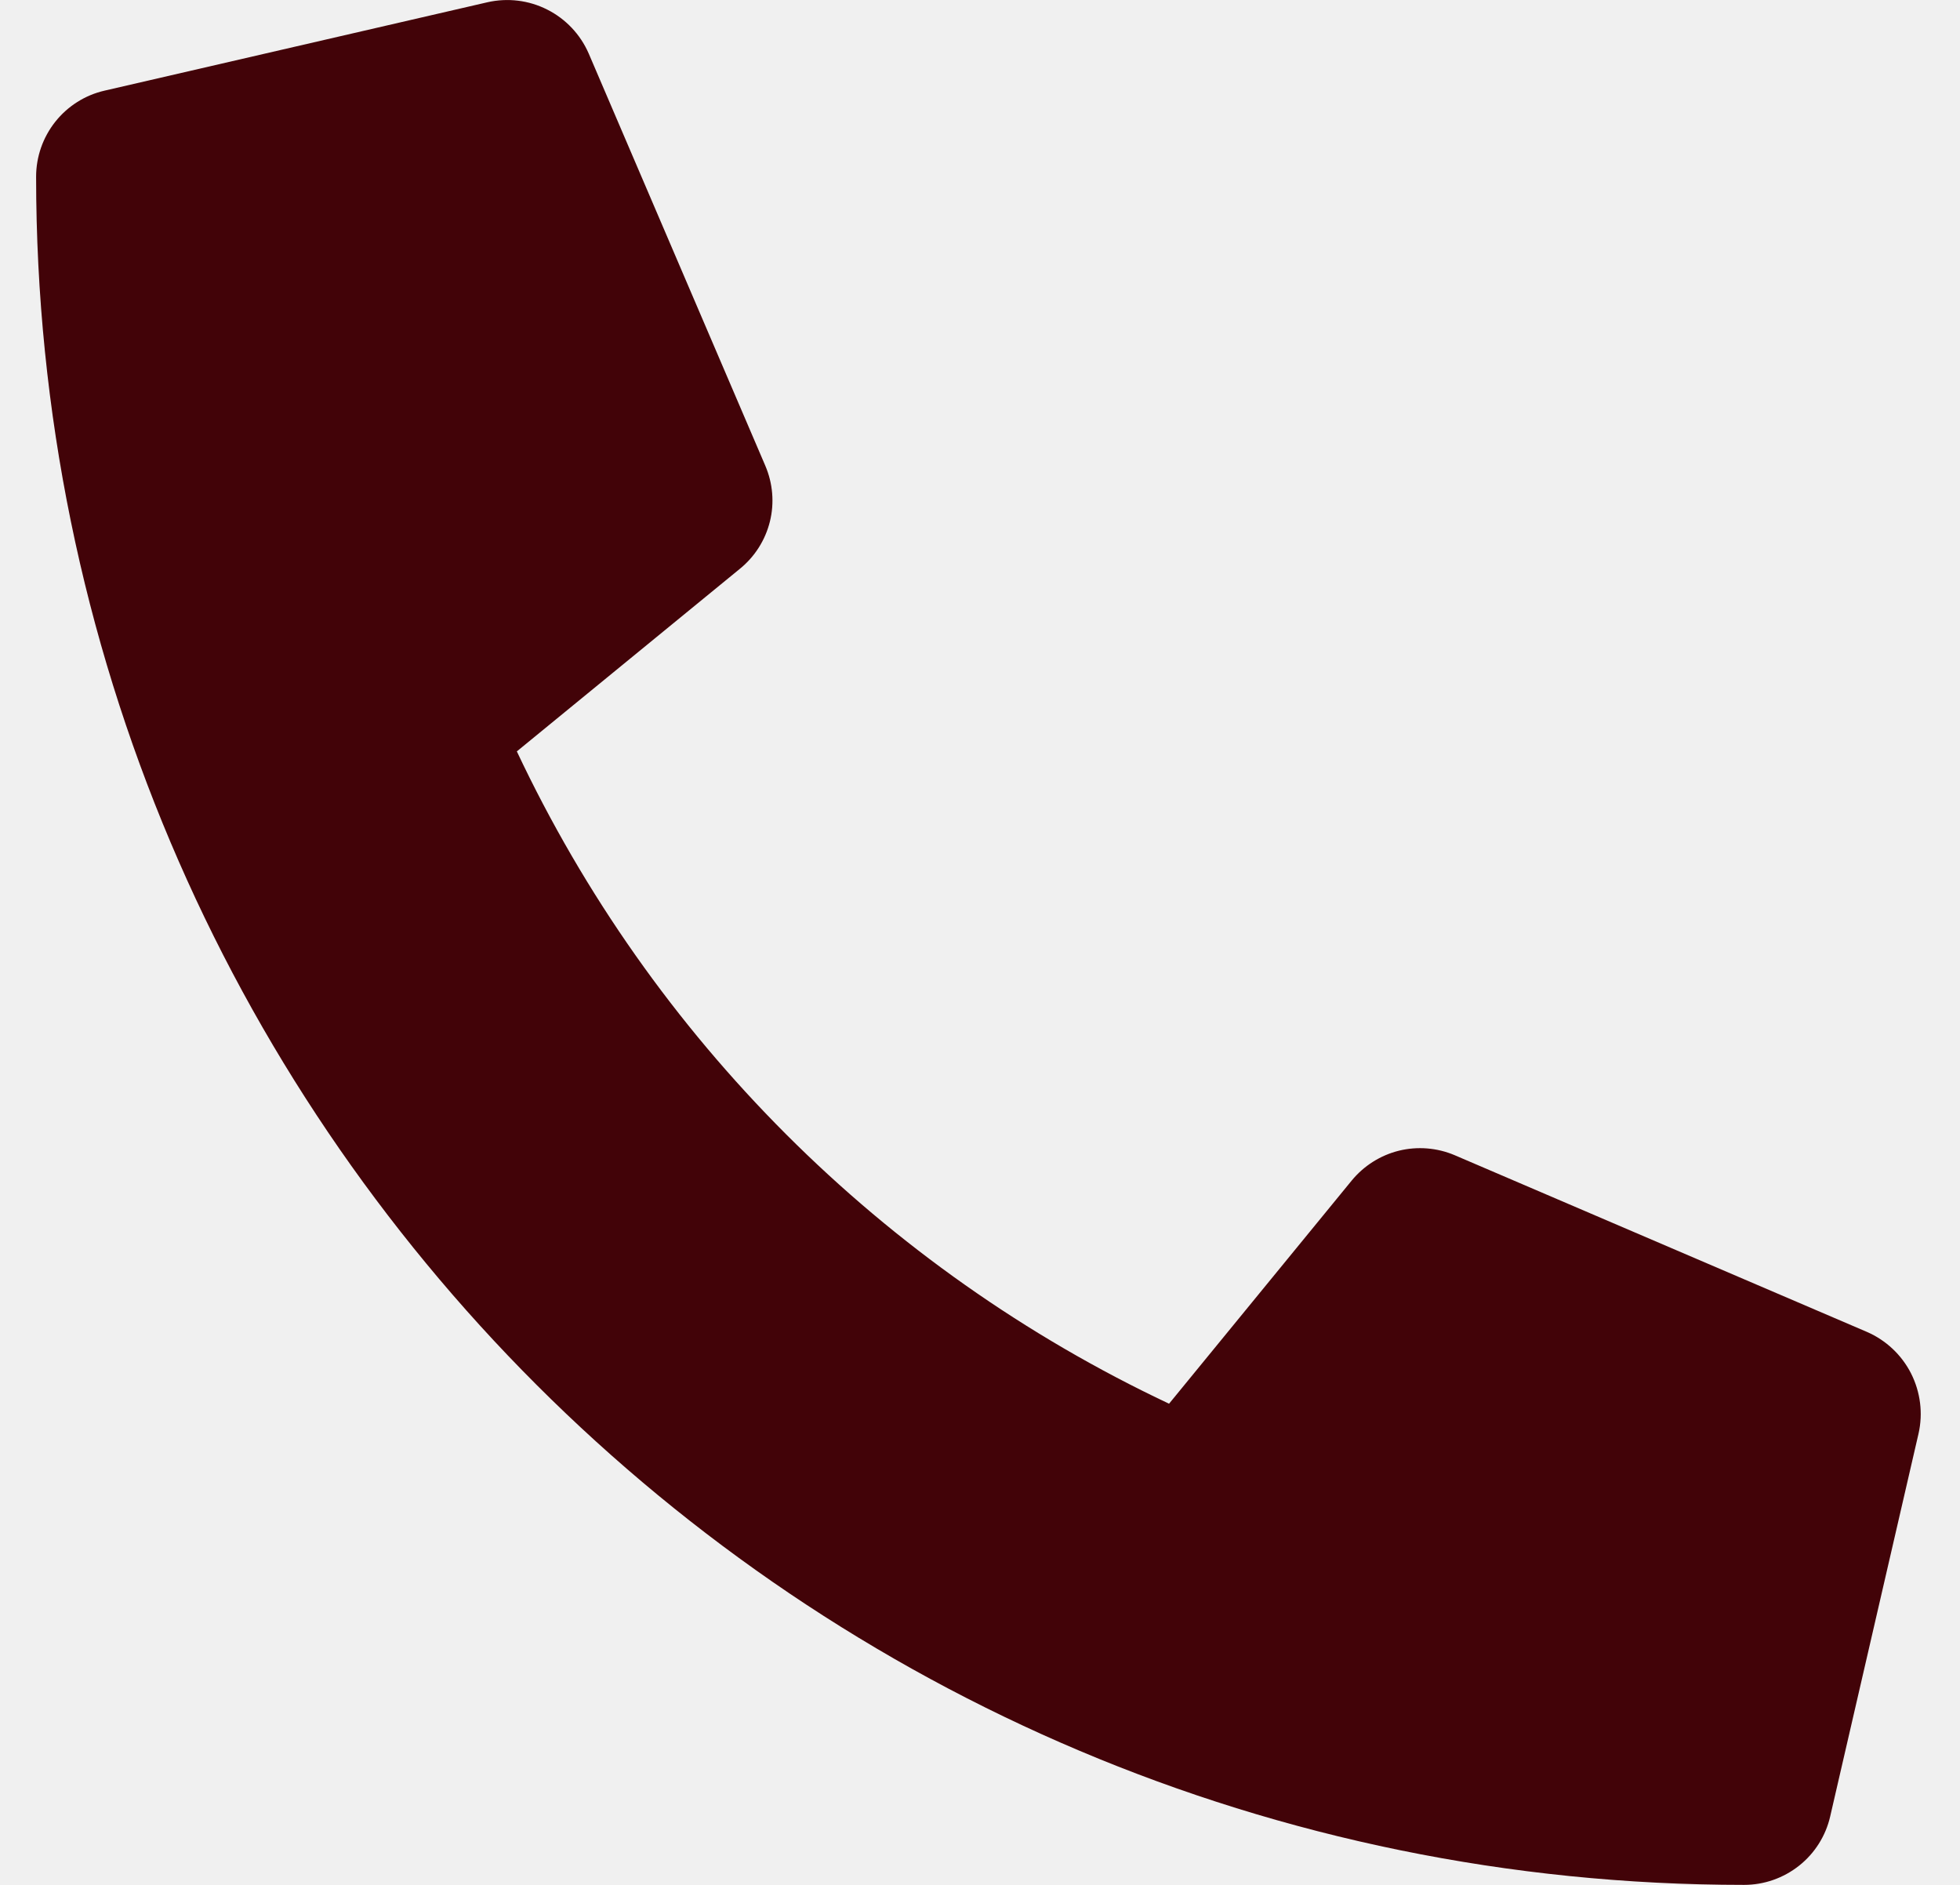
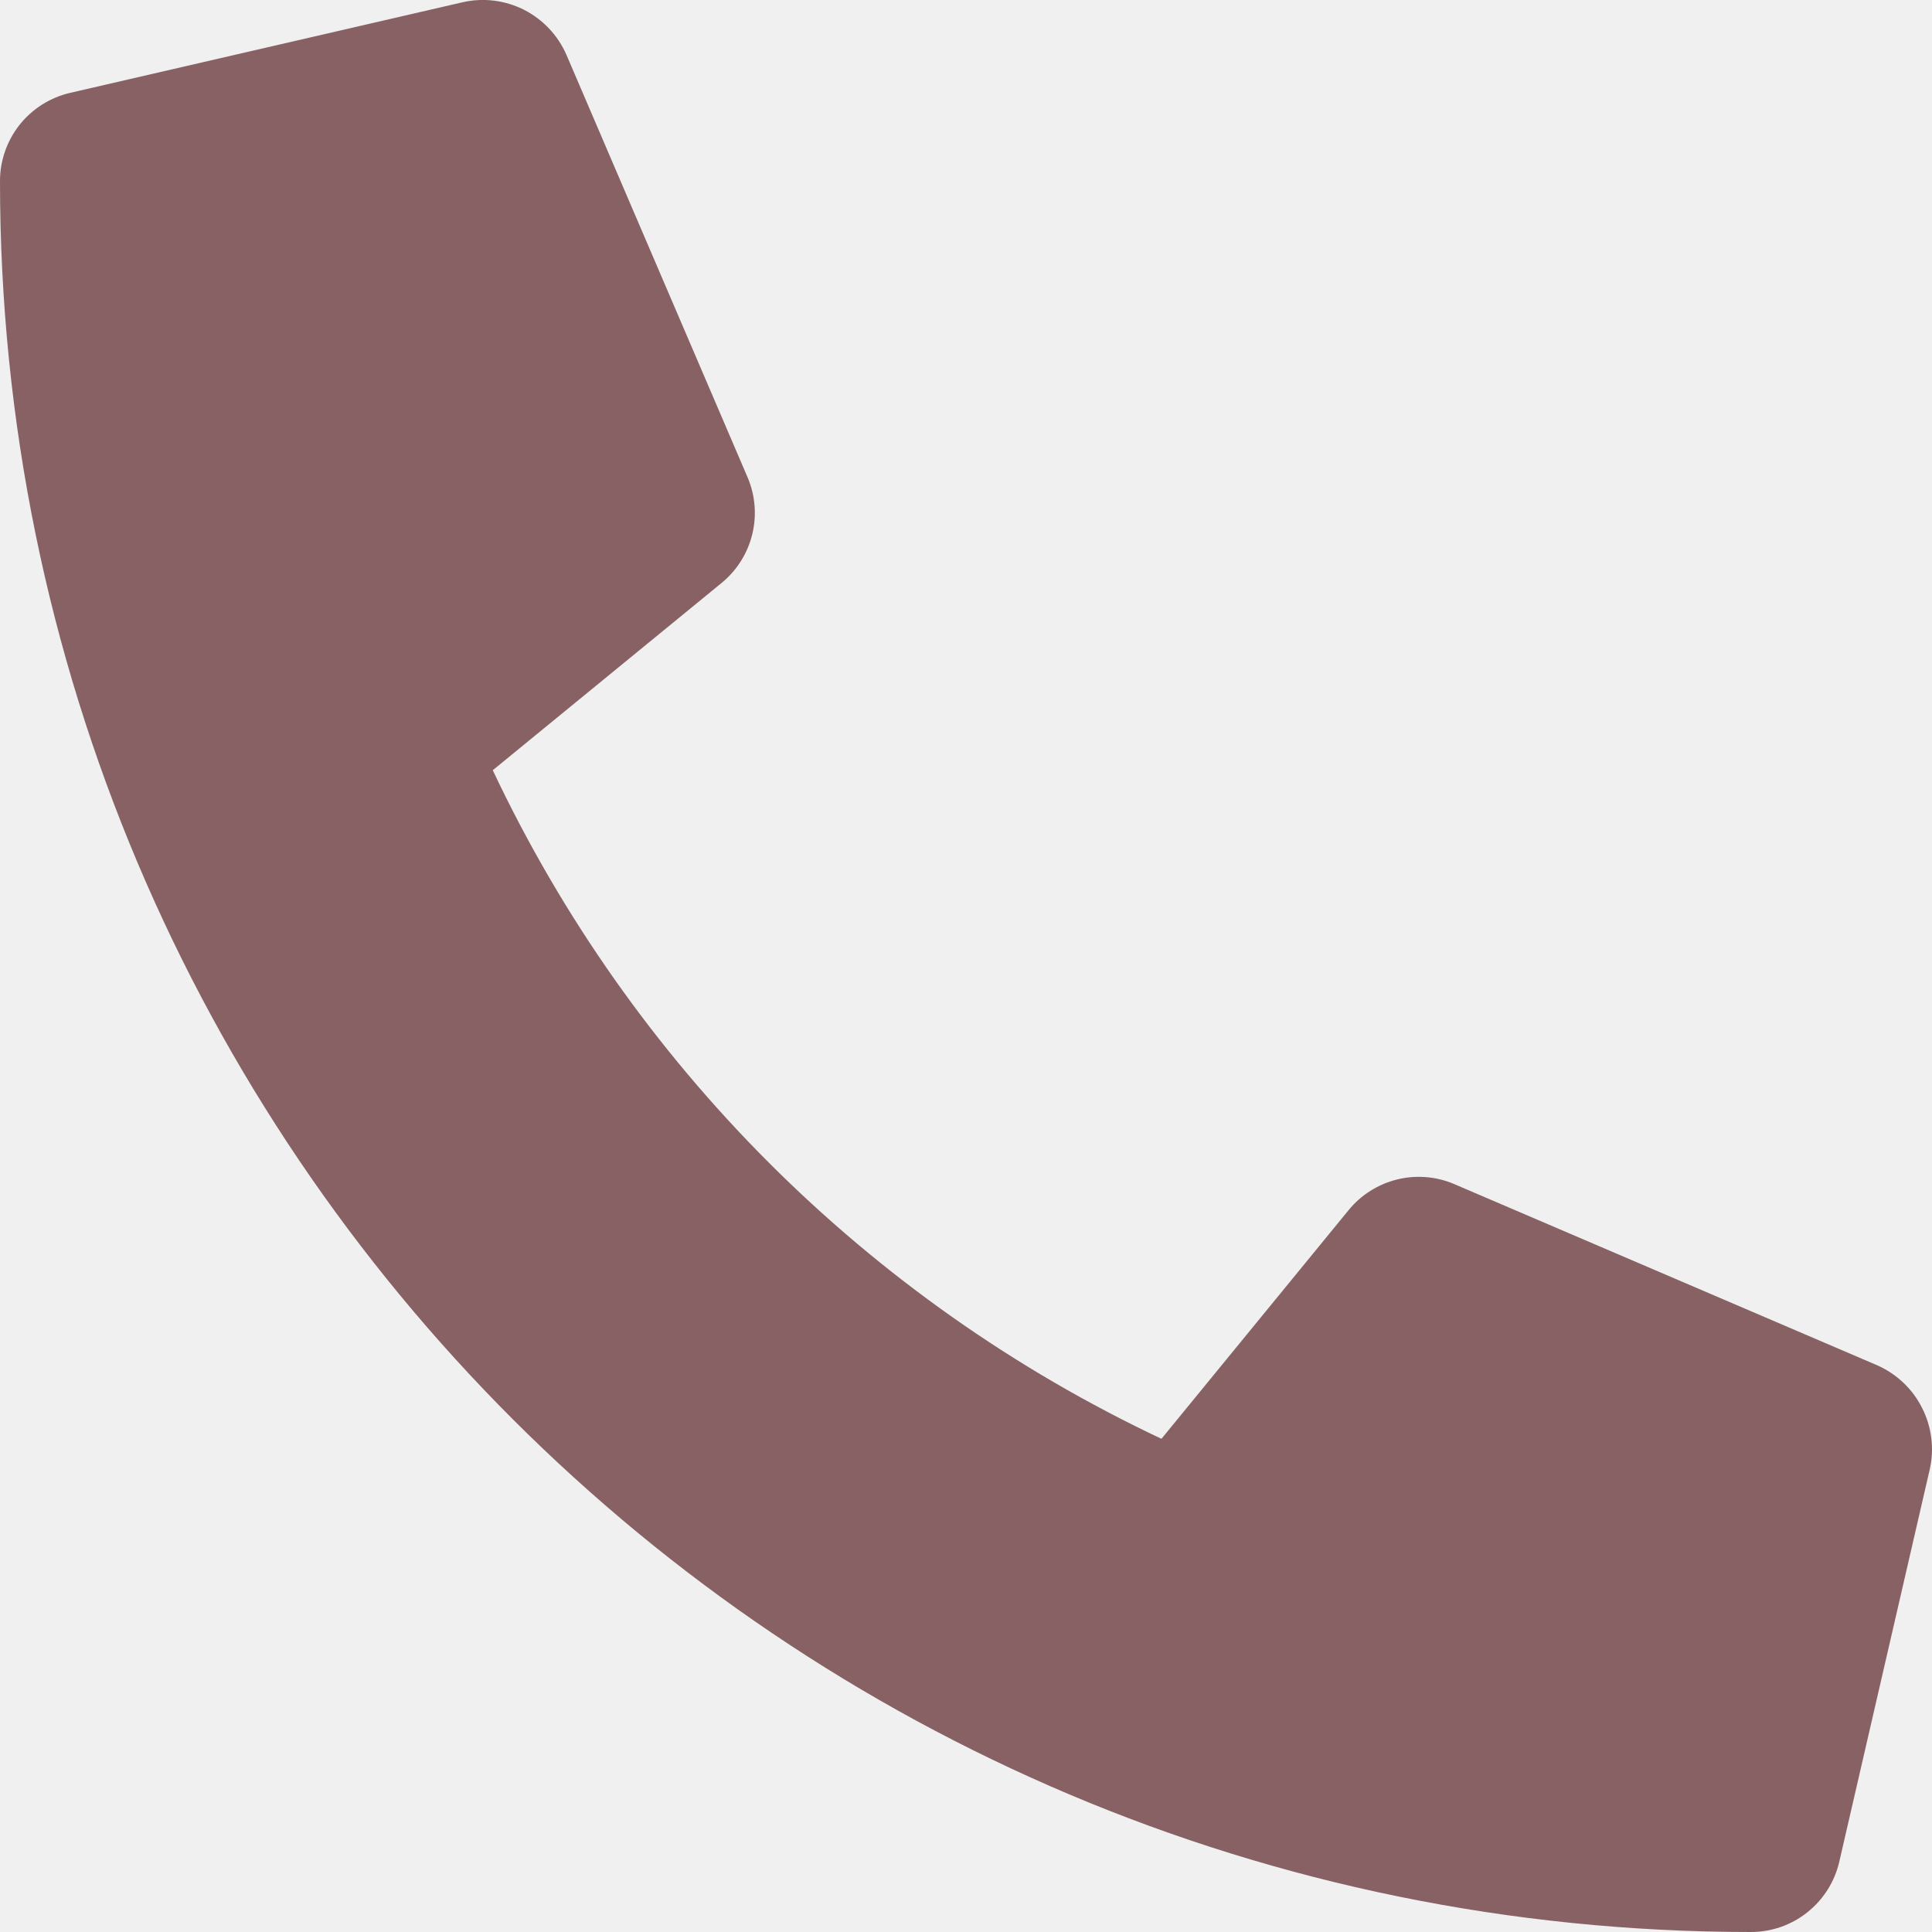
- <svg xmlns="http://www.w3.org/2000/svg" viewBox="0 0 26 25" fill="none">
-   <g clip-path="url(#clip0_166_684)">
-     <path d="M24.766 17.666L19.297 15.322C19.064 15.223 18.804 15.202 18.558 15.262C18.311 15.323 18.091 15.463 17.93 15.659L15.508 18.618C11.707 16.826 8.648 13.767 6.856 9.966L9.815 7.544C10.012 7.384 10.152 7.164 10.213 6.917C10.274 6.671 10.252 6.411 10.152 6.177L7.809 0.709C7.699 0.457 7.505 0.251 7.259 0.127C7.014 0.003 6.734 -0.031 6.466 0.03L1.388 1.202C1.129 1.261 0.899 1.407 0.734 1.614C0.569 1.822 0.479 2.079 0.479 2.344C0.479 14.868 10.631 25 23.136 25C23.401 25 23.658 24.91 23.866 24.745C24.073 24.581 24.219 24.35 24.278 24.092L25.45 19.014C25.511 18.745 25.475 18.463 25.351 18.217C25.226 17.971 25.019 17.776 24.766 17.666Z" fill="#420308" />
-   </g>
-   <defs>
-     <clipPath id="clip0_166_684">
-       <rect width="25" height="25" fill="white" transform="translate(0.479431)" />
-     </clipPath>
-   </defs>
+ <svg xmlns="http://www.w3.org/2000/svg" viewBox="0 0 18 18" fill="none">
+   <path d="M17.487 12.719L13.549 11.032C13.381 10.96 13.194 10.945 13.016 10.989C12.839 11.033 12.68 11.133 12.565 11.274L10.821 13.405C8.084 12.115 5.882 9.912 4.591 7.176L6.722 5.432C6.864 5.316 6.964 5.158 7.008 4.98C7.052 4.803 7.037 4.616 6.965 4.447L5.277 0.51C5.198 0.329 5.058 0.181 4.882 0.091C4.705 0.002 4.503 -0.023 4.31 0.021L0.654 0.865C0.468 0.908 0.302 1.013 0.183 1.162C0.065 1.311 -4.28284e-05 1.496 2.12917e-08 1.687C2.12917e-08 10.705 7.309 18 16.313 18C16.504 18 16.689 17.936 16.838 17.817C16.988 17.698 17.093 17.532 17.136 17.346L17.979 13.69C18.023 13.496 17.997 13.293 17.907 13.116C17.818 12.939 17.669 12.799 17.487 12.719Z" fill="#420308" fill-opacity="0.6" />
</svg>
